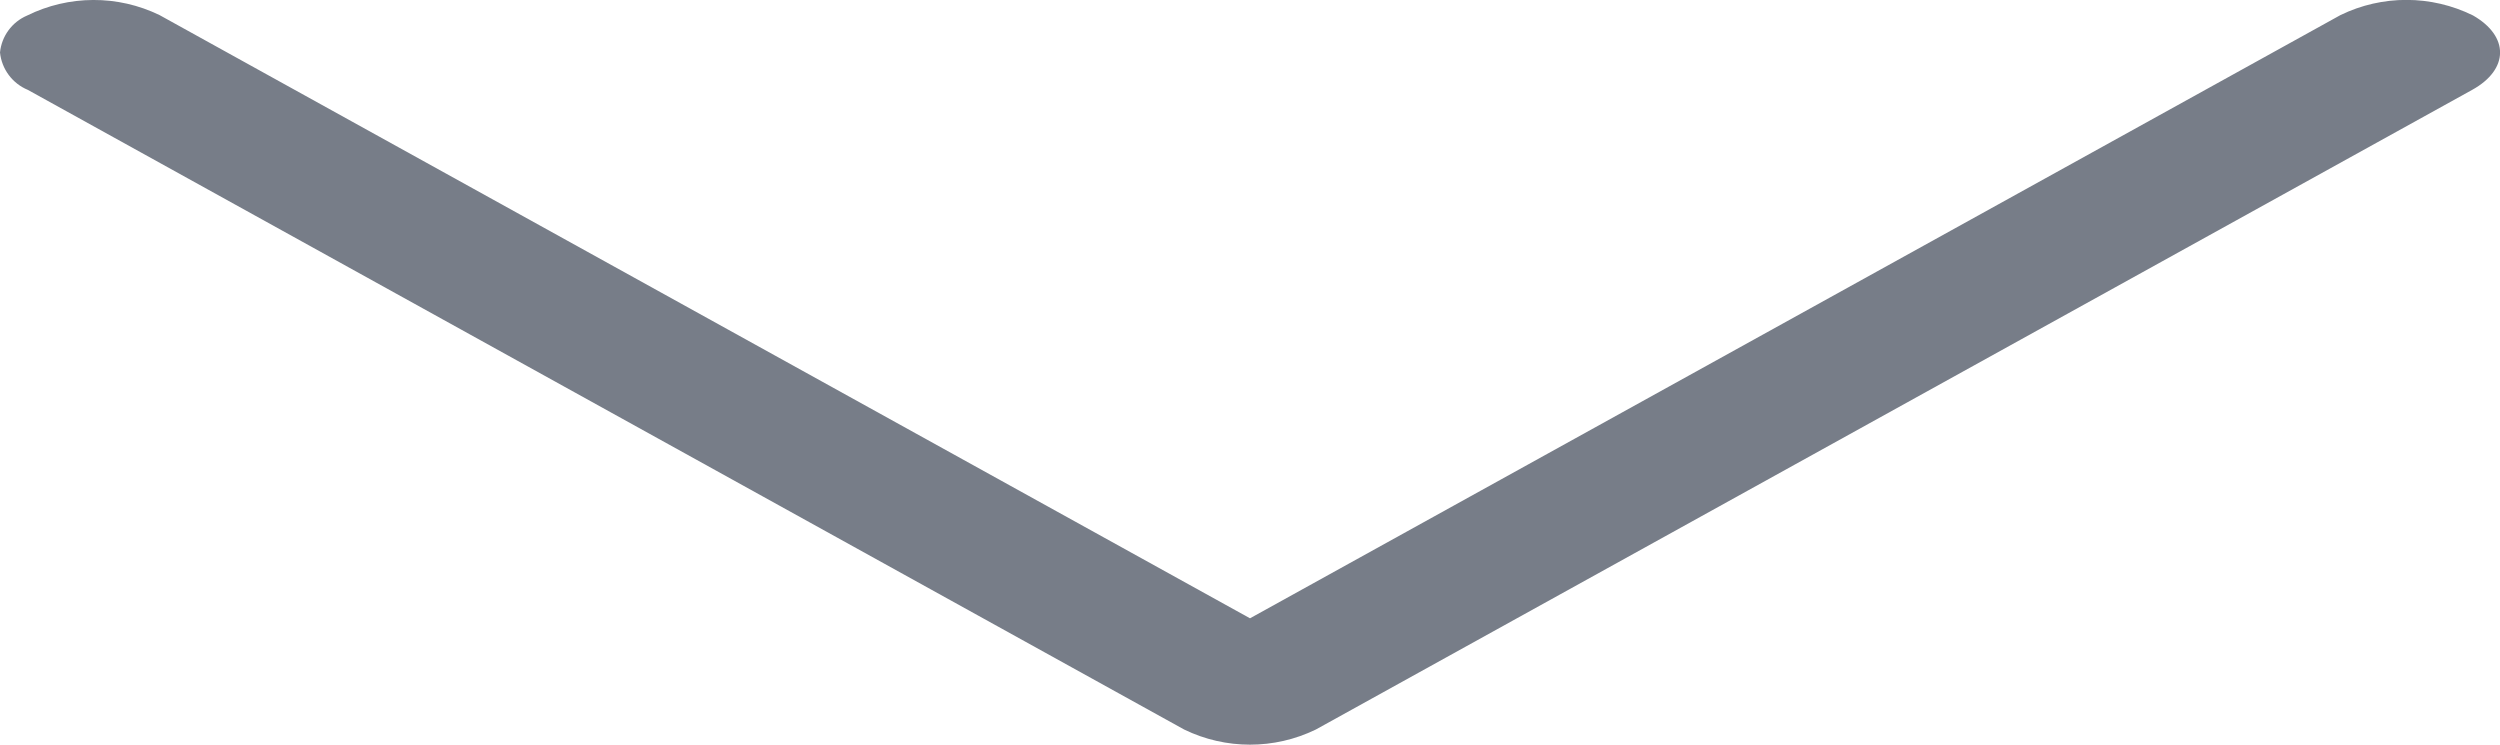
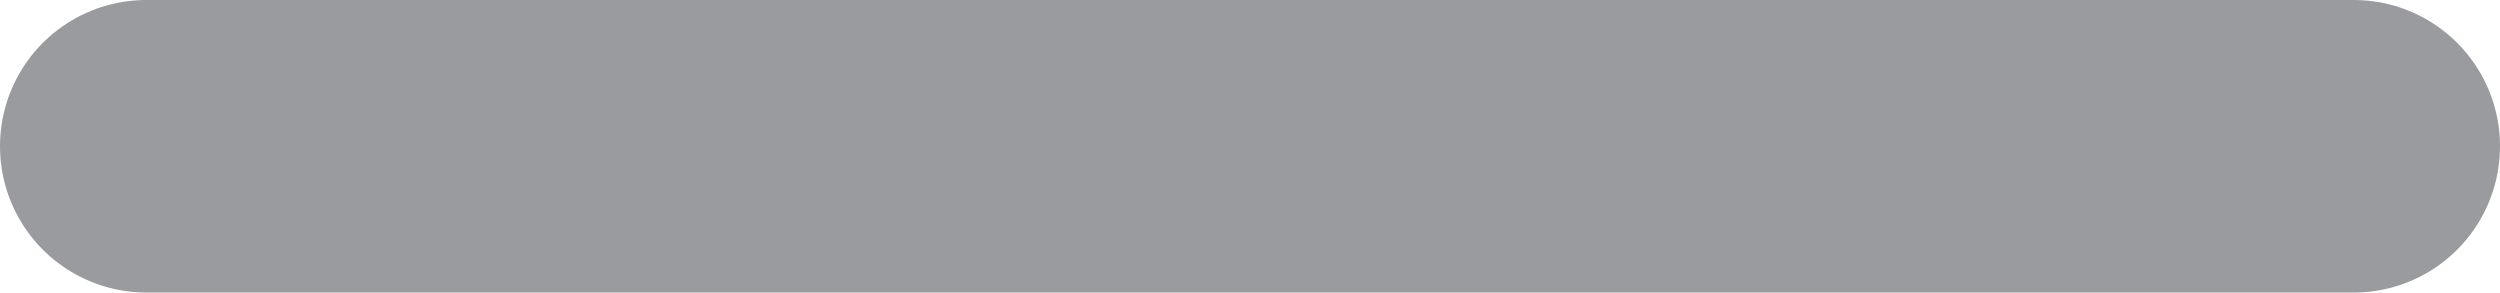
- <svg xmlns="http://www.w3.org/2000/svg" width="47" height="14" viewBox="0 0 47 14">
+ <svg xmlns="http://www.w3.org/2000/svg" viewBox="0 0 42.73 5">
  <defs>
-     <style>.a{fill:#777d88;}</style>
+     <style>.cls-1{fill:none;stroke:#999b9e;stroke-linecap:round;stroke-linejoin:round;stroke-width:5px;}</style>
  </defs>
-   <g transform="translate(47) rotate(90)">
-     <path class="a" d="M12.31.524.285,22.262a2.835,2.835,0,0,0,0,2.476L12.31,46.476c.384.695,1.009.7,1.4.016A2.832,2.832,0,0,0,13.716,44L2.376,23.5,13.716,3A2.832,2.832,0,0,0,13.707.508.845.845,0,0,0,13.013,0,.855.855,0,0,0,12.31.524Z" transform="translate(14 47) rotate(180)" />
+   <g id="Layer_2" data-name="Layer 2">
+     <g id="Layer_1-2" data-name="Layer 1">
+       <line class="cls-1" x1="2.5" y1="2.5" x2="40.23" y2="2.5" />
+     </g>
  </g>
</svg>
